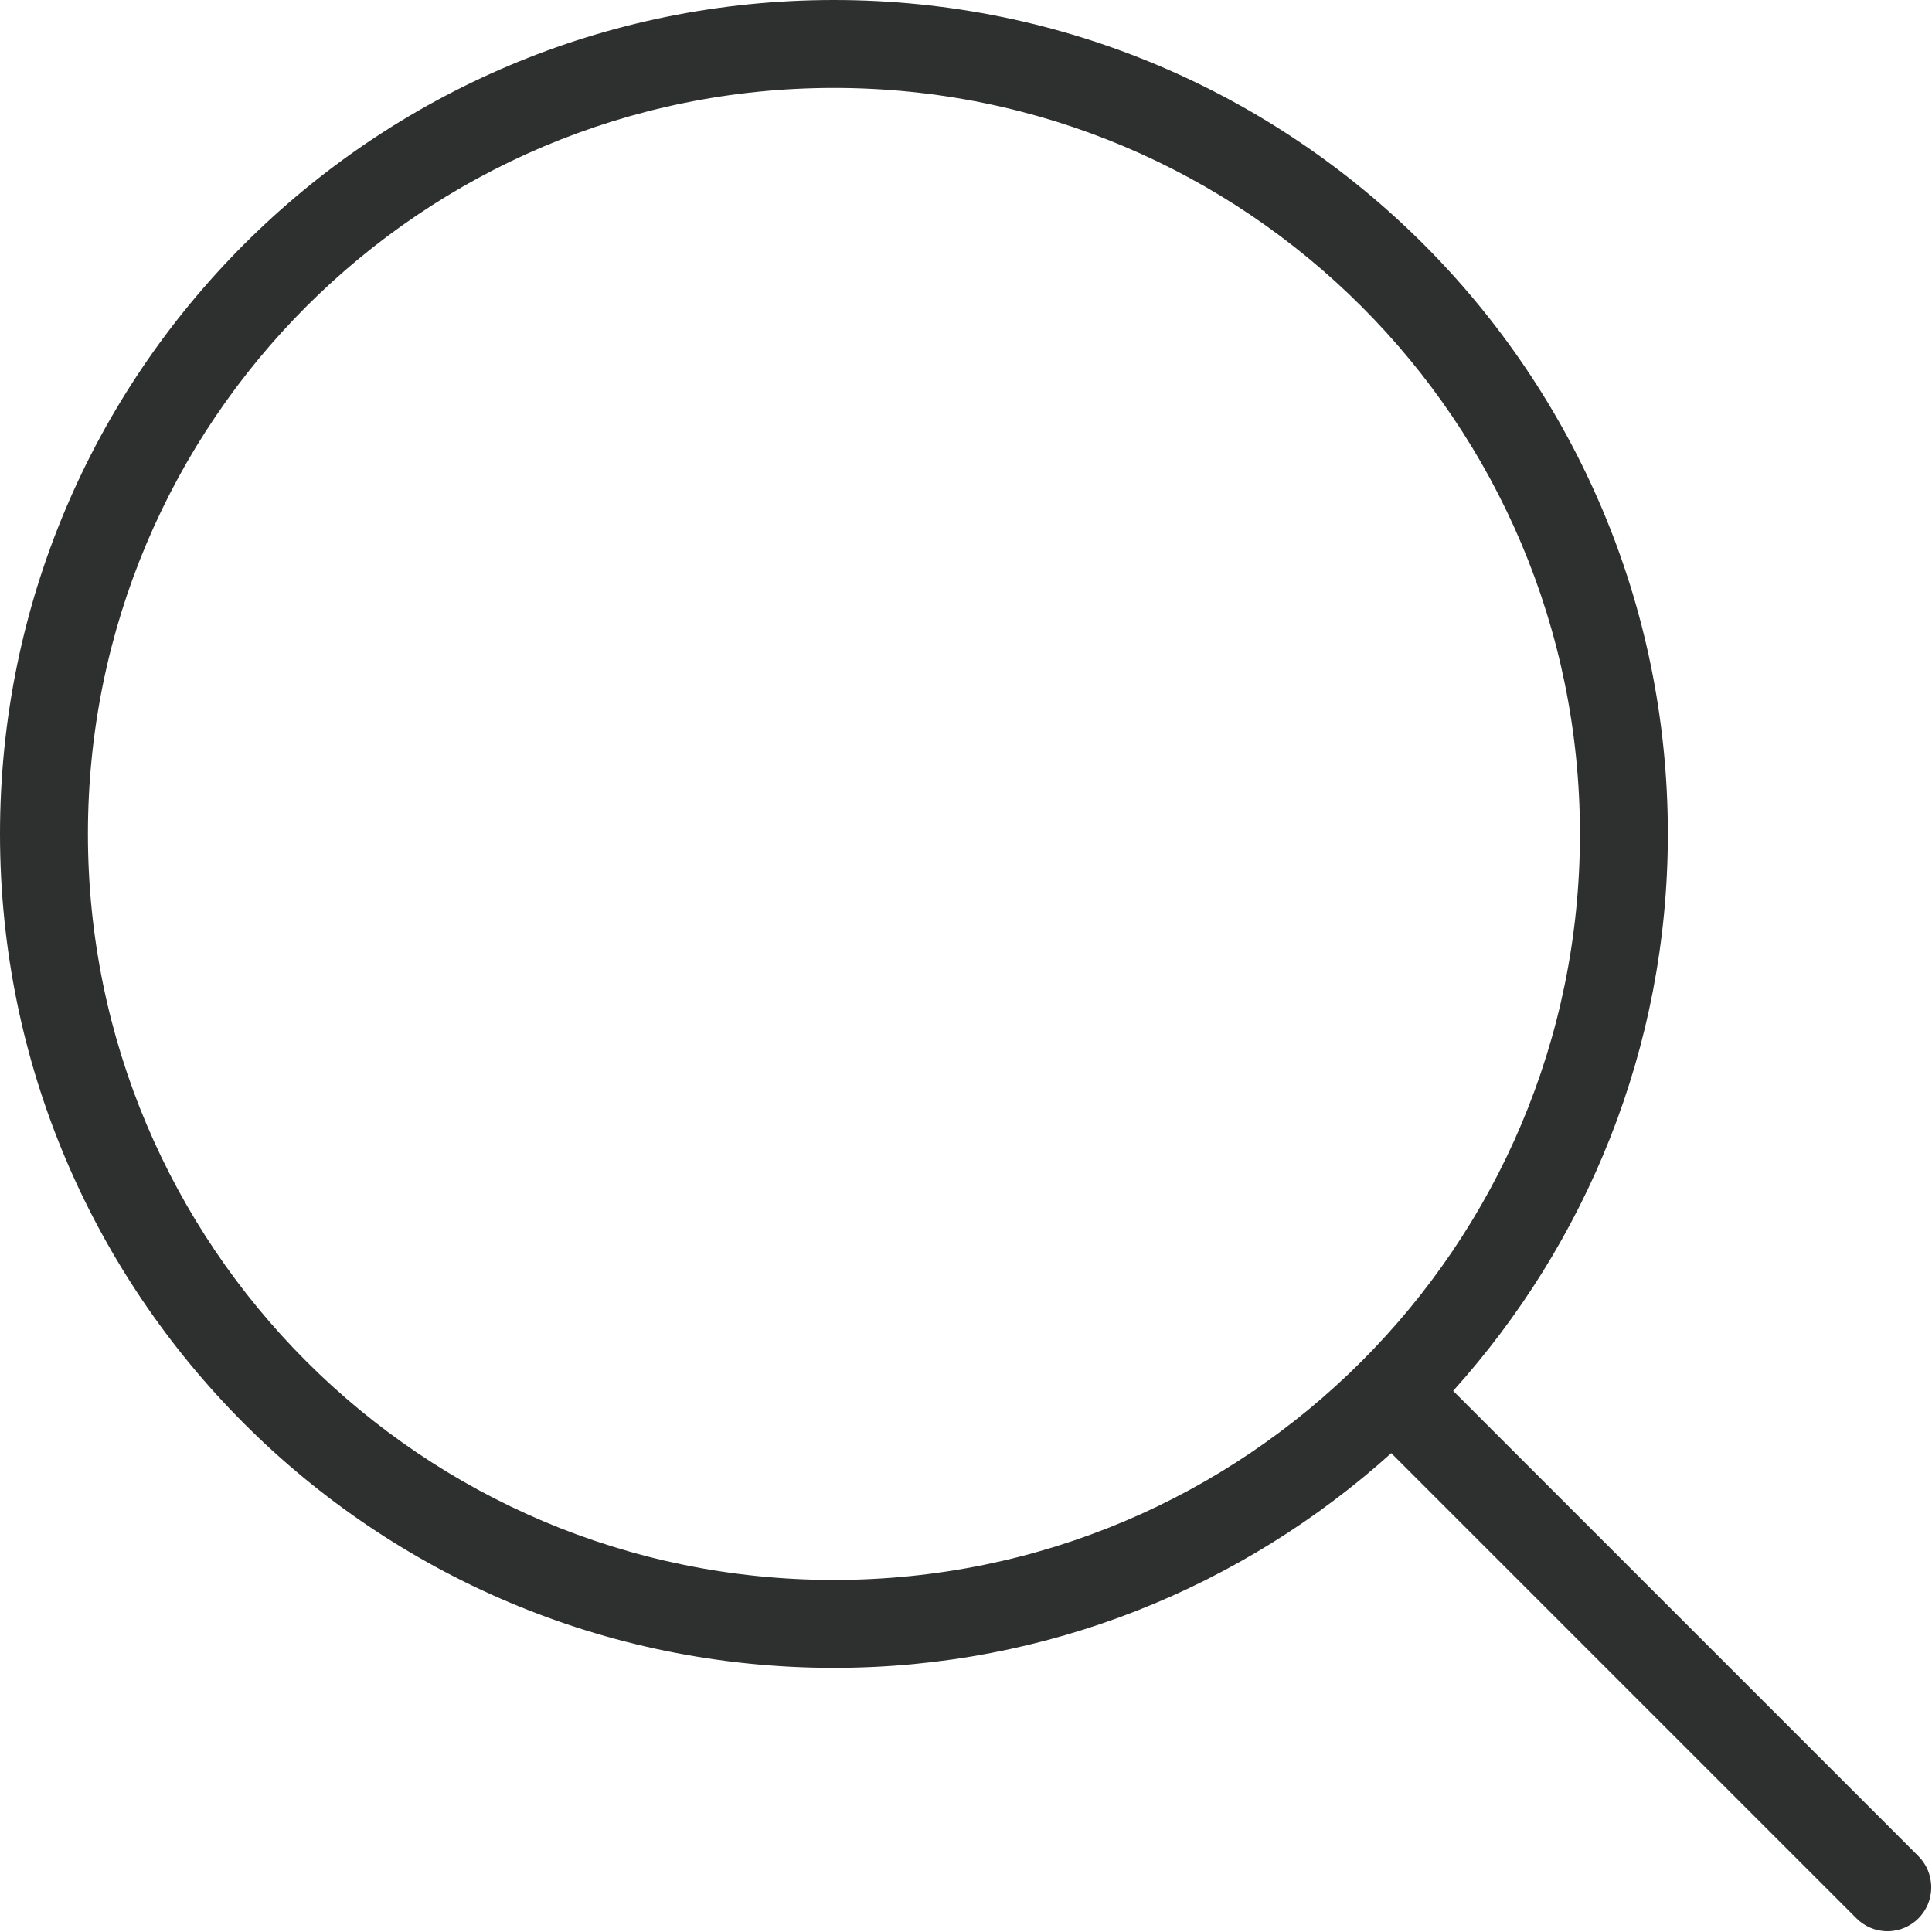
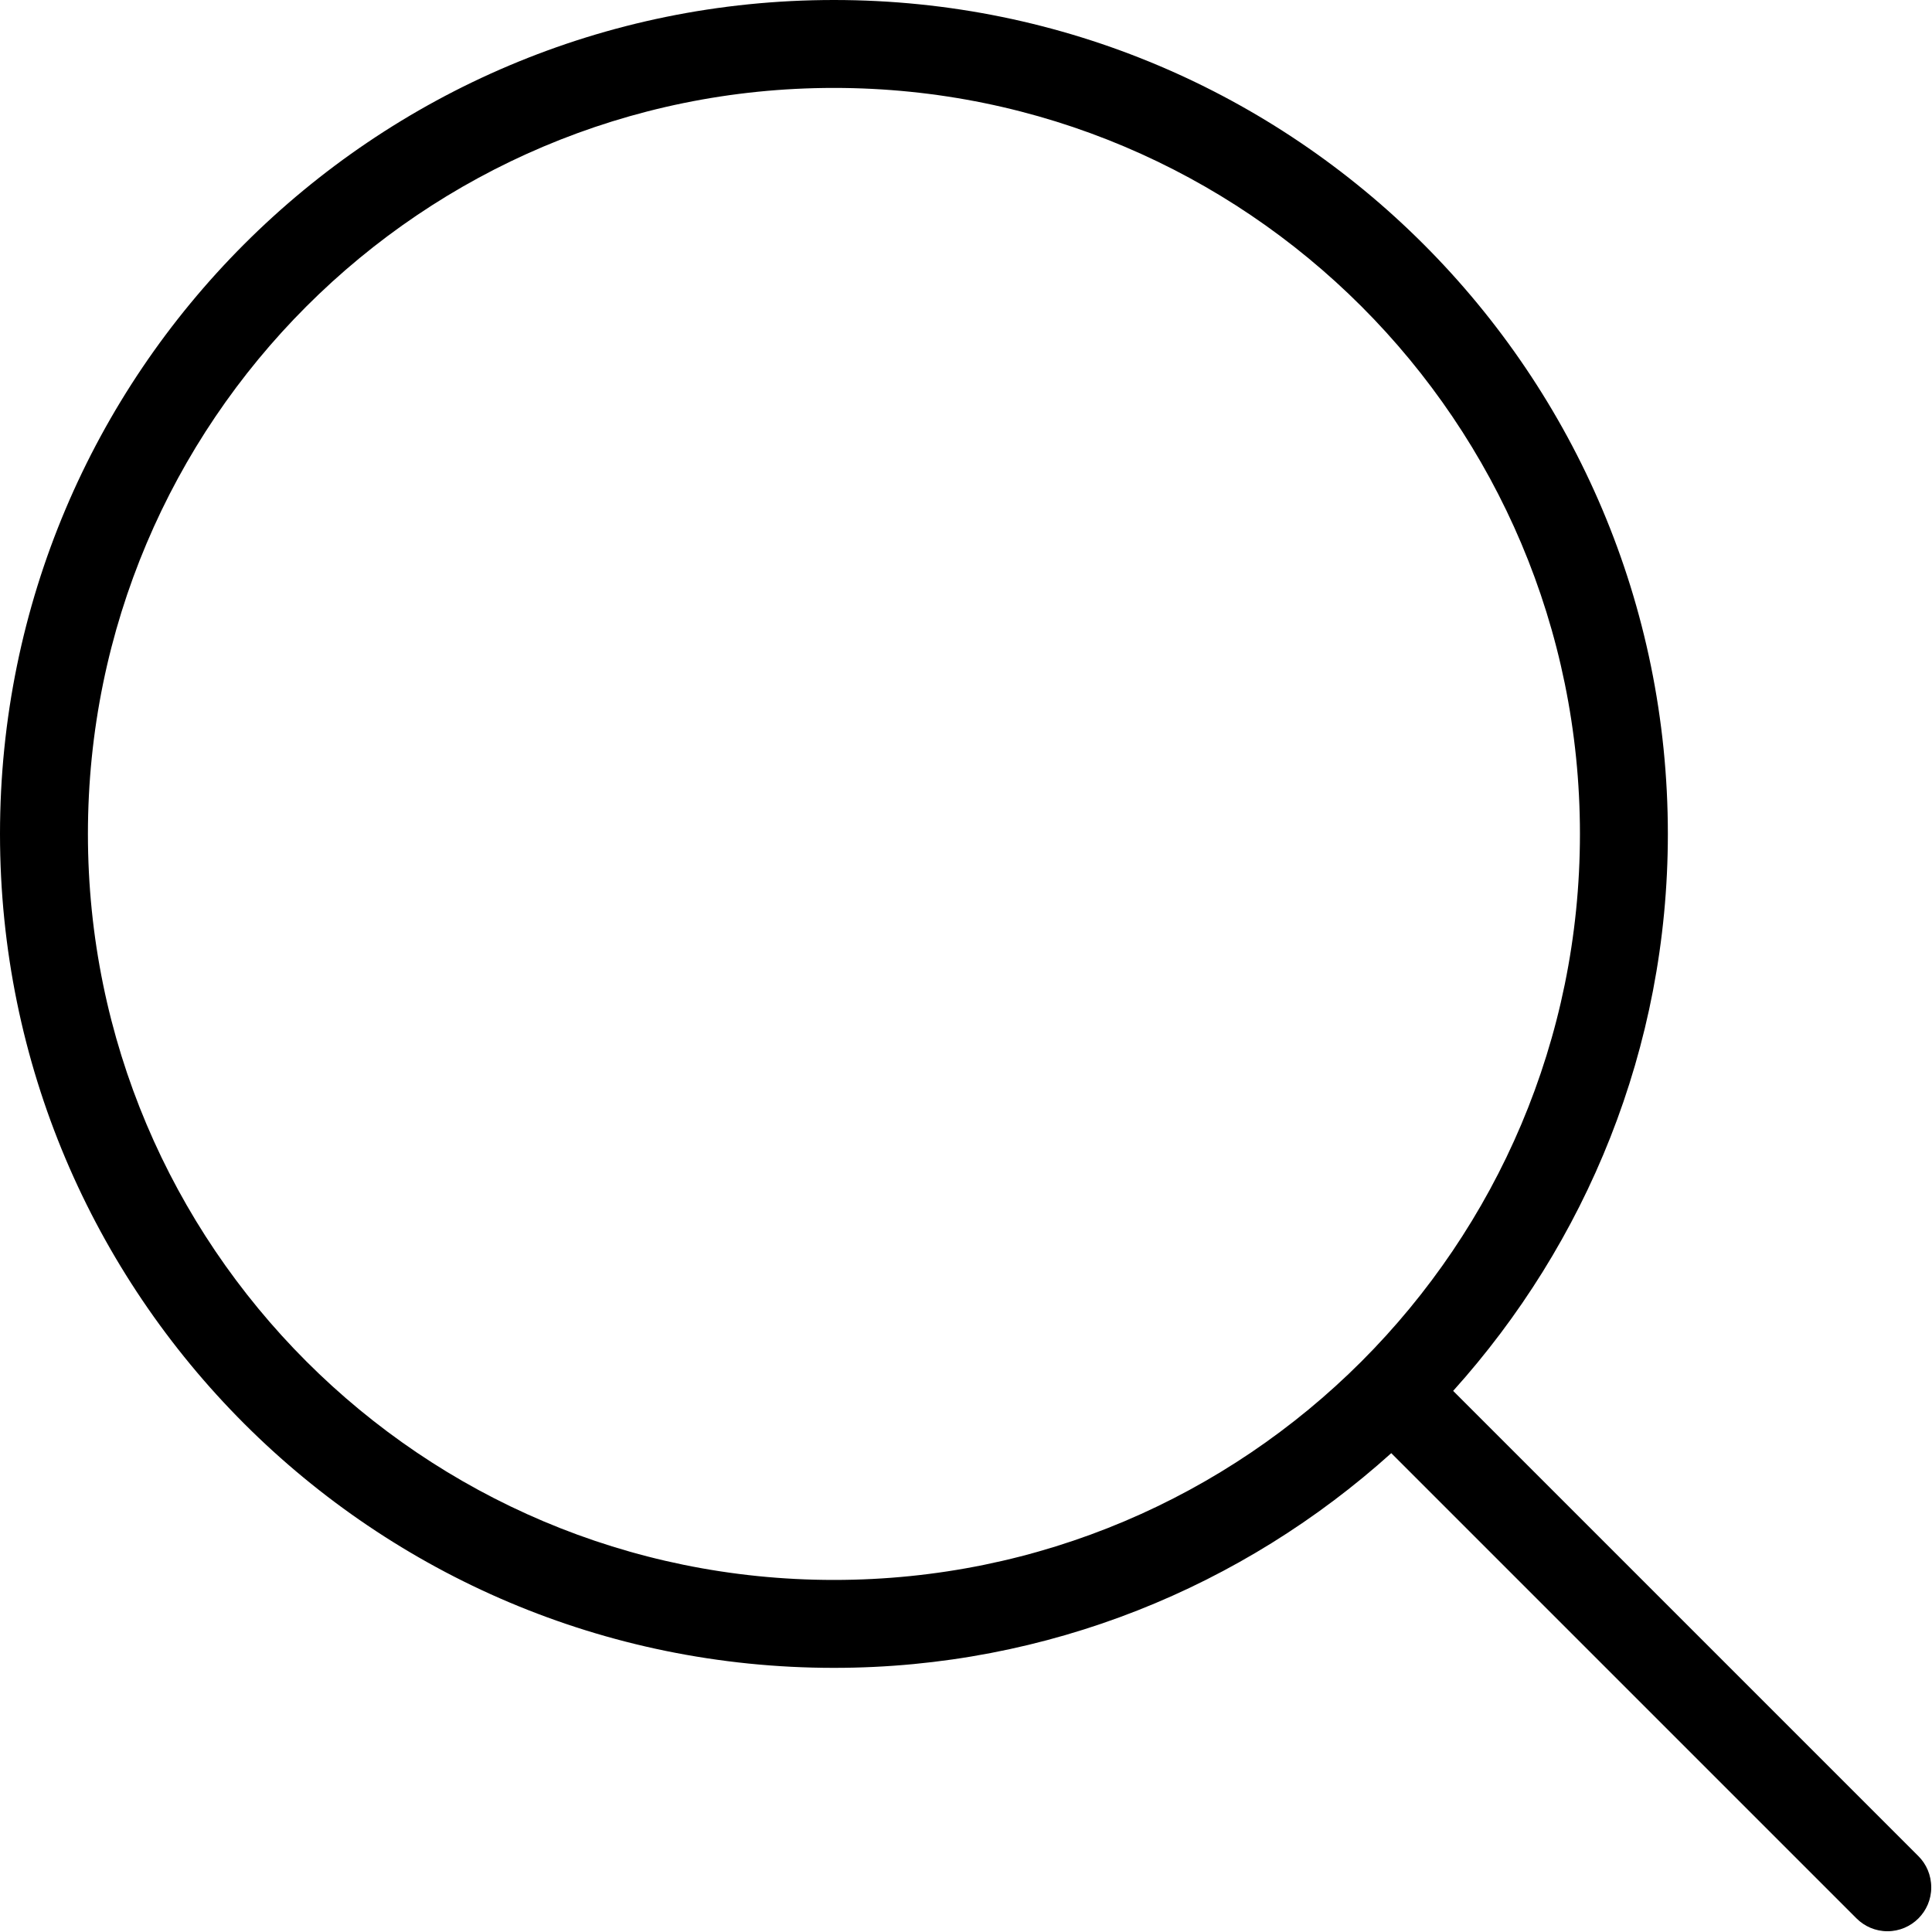
<svg xmlns="http://www.w3.org/2000/svg" version="1.1" id="Слой_1" x="0px" y="0px" viewBox="0 0 512 512" style="enable-background:new 0 0 512 512;" xml:space="preserve">
  <style type="text/css">
- 	.st0{fill:#2E2F2F;}
+ 	.st0{fill: currentColor;}
</style>
  <g id="Magnify_Glass_x40_2x.png">
    <g id="XMLID_35_">
      <path id="XMLID_36_" class="st0" d="M508.4,491.9L385.1,368.6C420.3,329.5,442,277.8,442,221c0-122-98.9-221-221-221    C98.9,0,0,98.9,0,221c0,122.1,98.9,221,221,221c56.8,0,108.5-21.6,147.7-56.9l123.3,123.3c2.1,2.1,5,3.4,8.2,3.4    c6.4,0,11.6-5.2,11.6-11.6C511.8,496.9,510.5,494,508.4,491.9z M221,418.7c-109.2,0-197.7-88.5-197.7-197.7S111.8,23.3,221,23.3    c109.2,0,197.7,88.5,197.7,197.7S330.2,418.7,221,418.7z" />
    </g>
  </g>
</svg>
